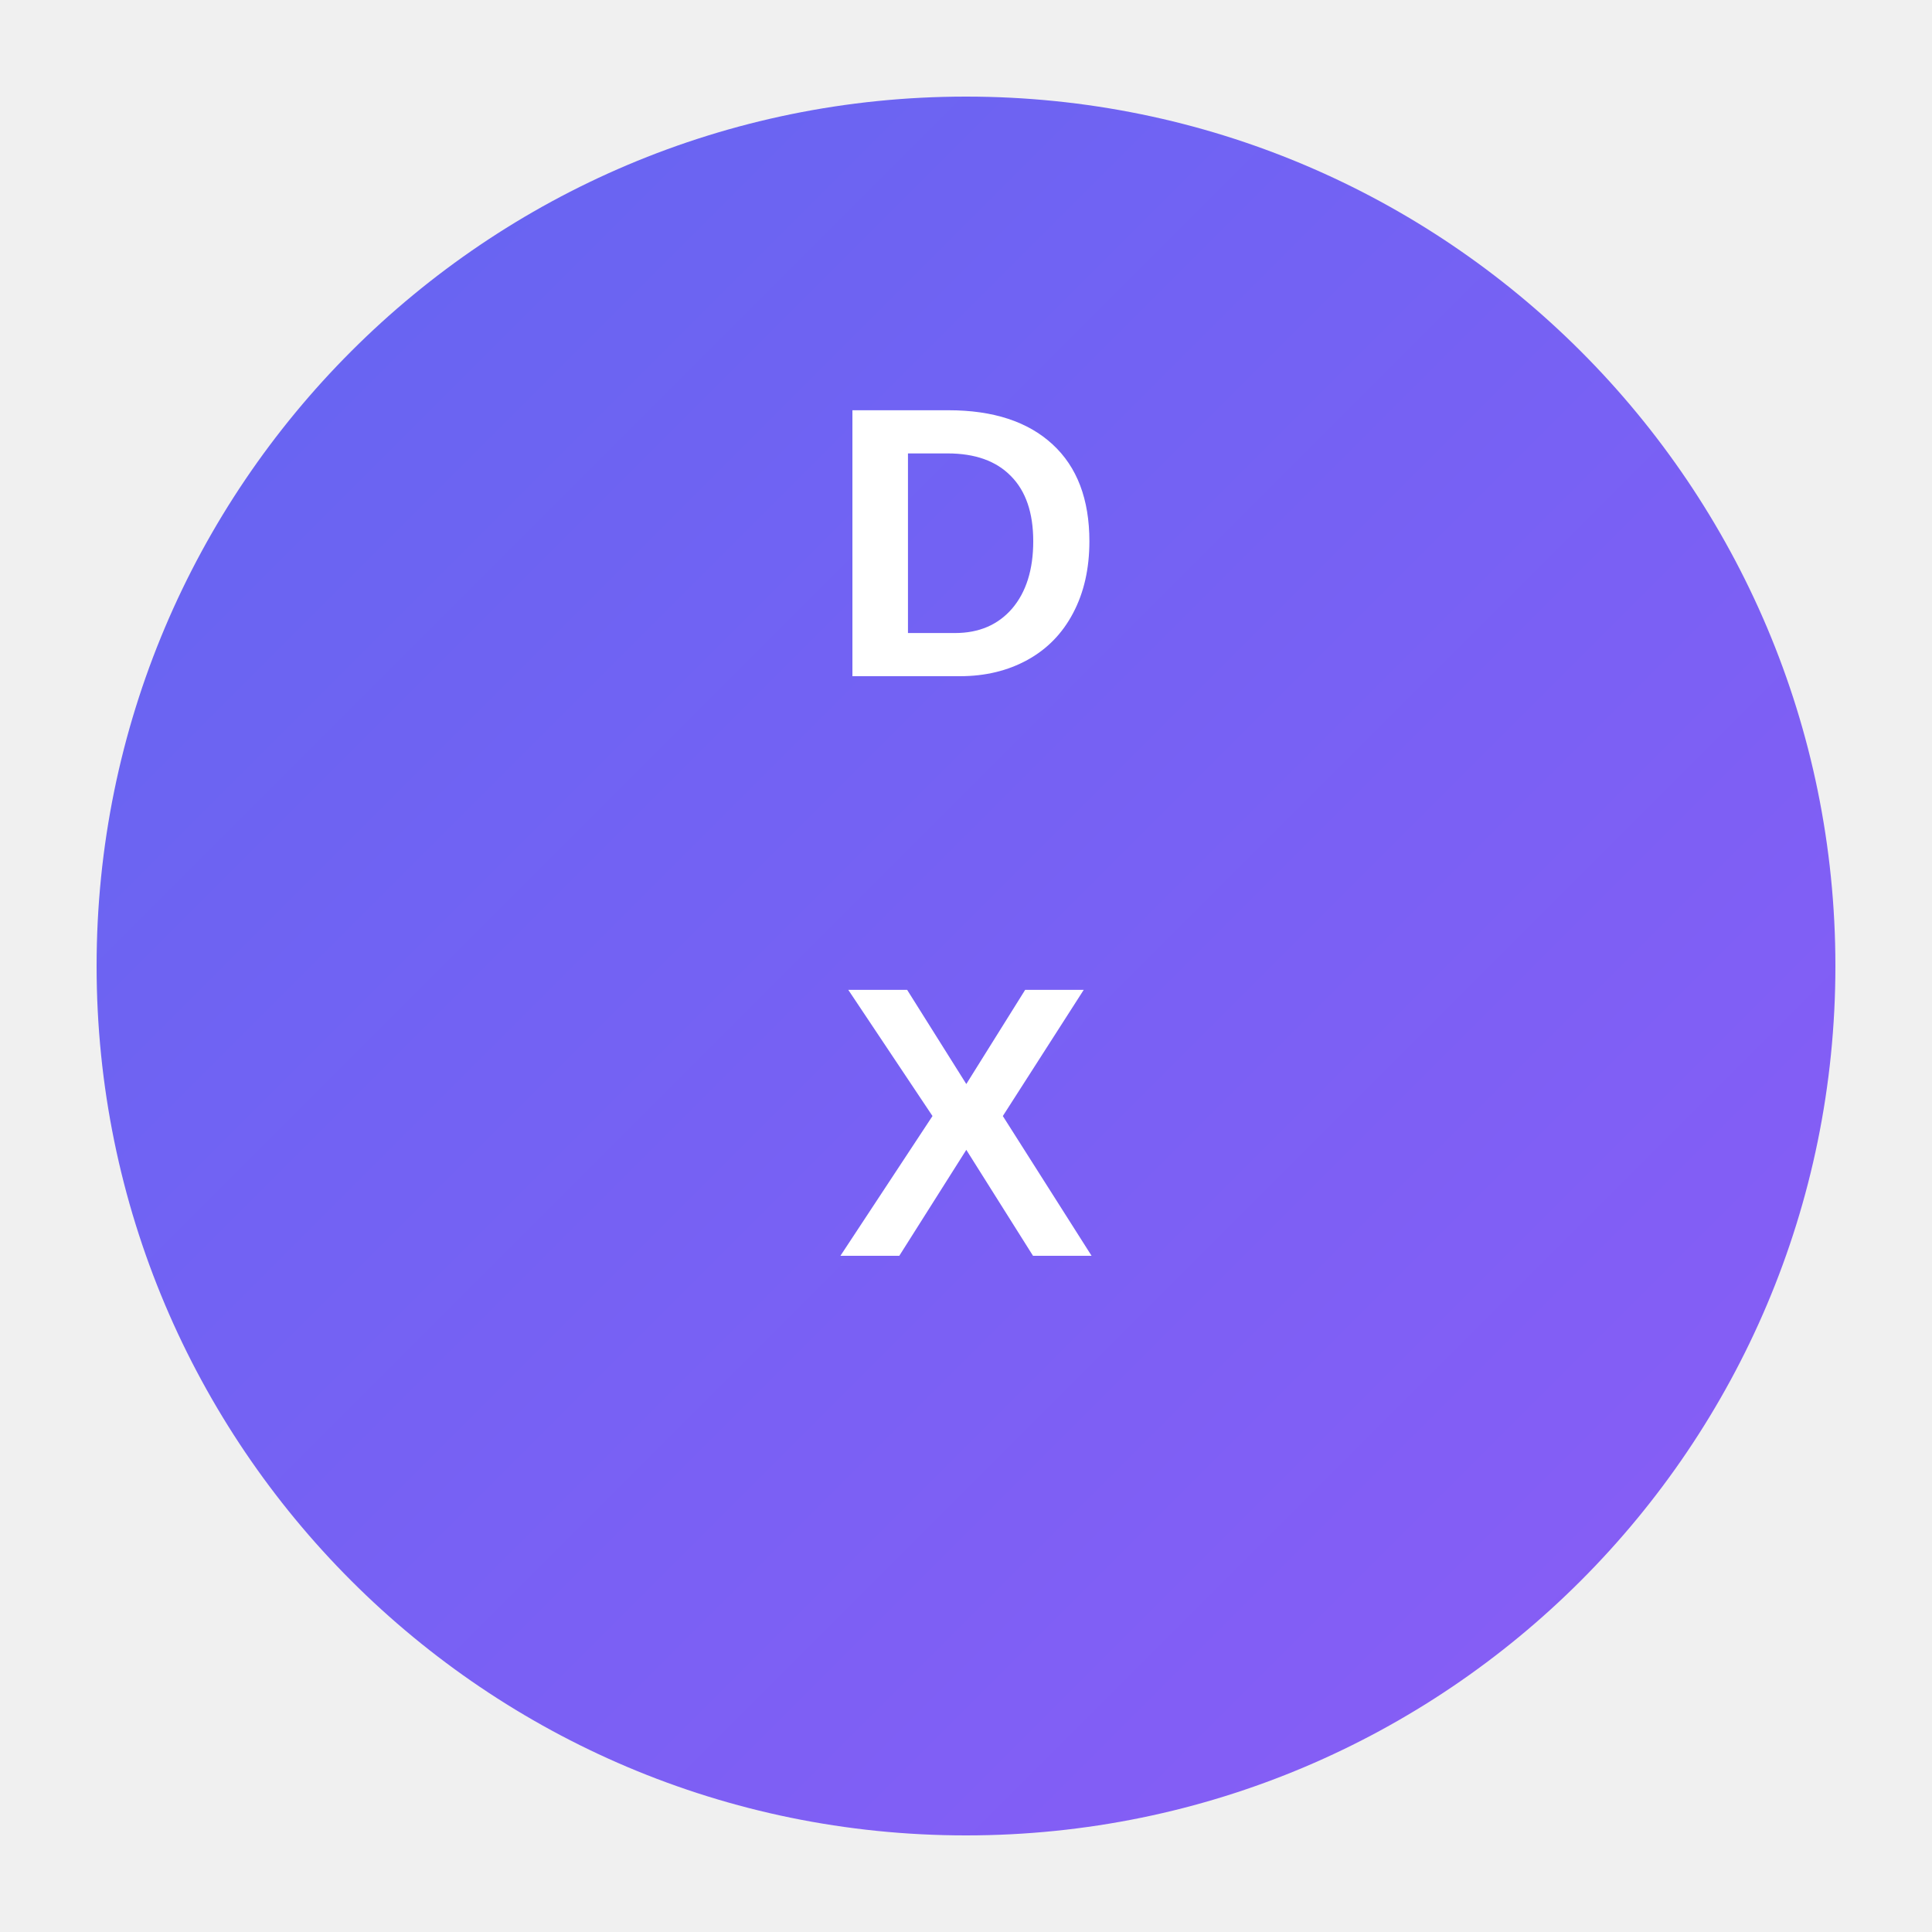
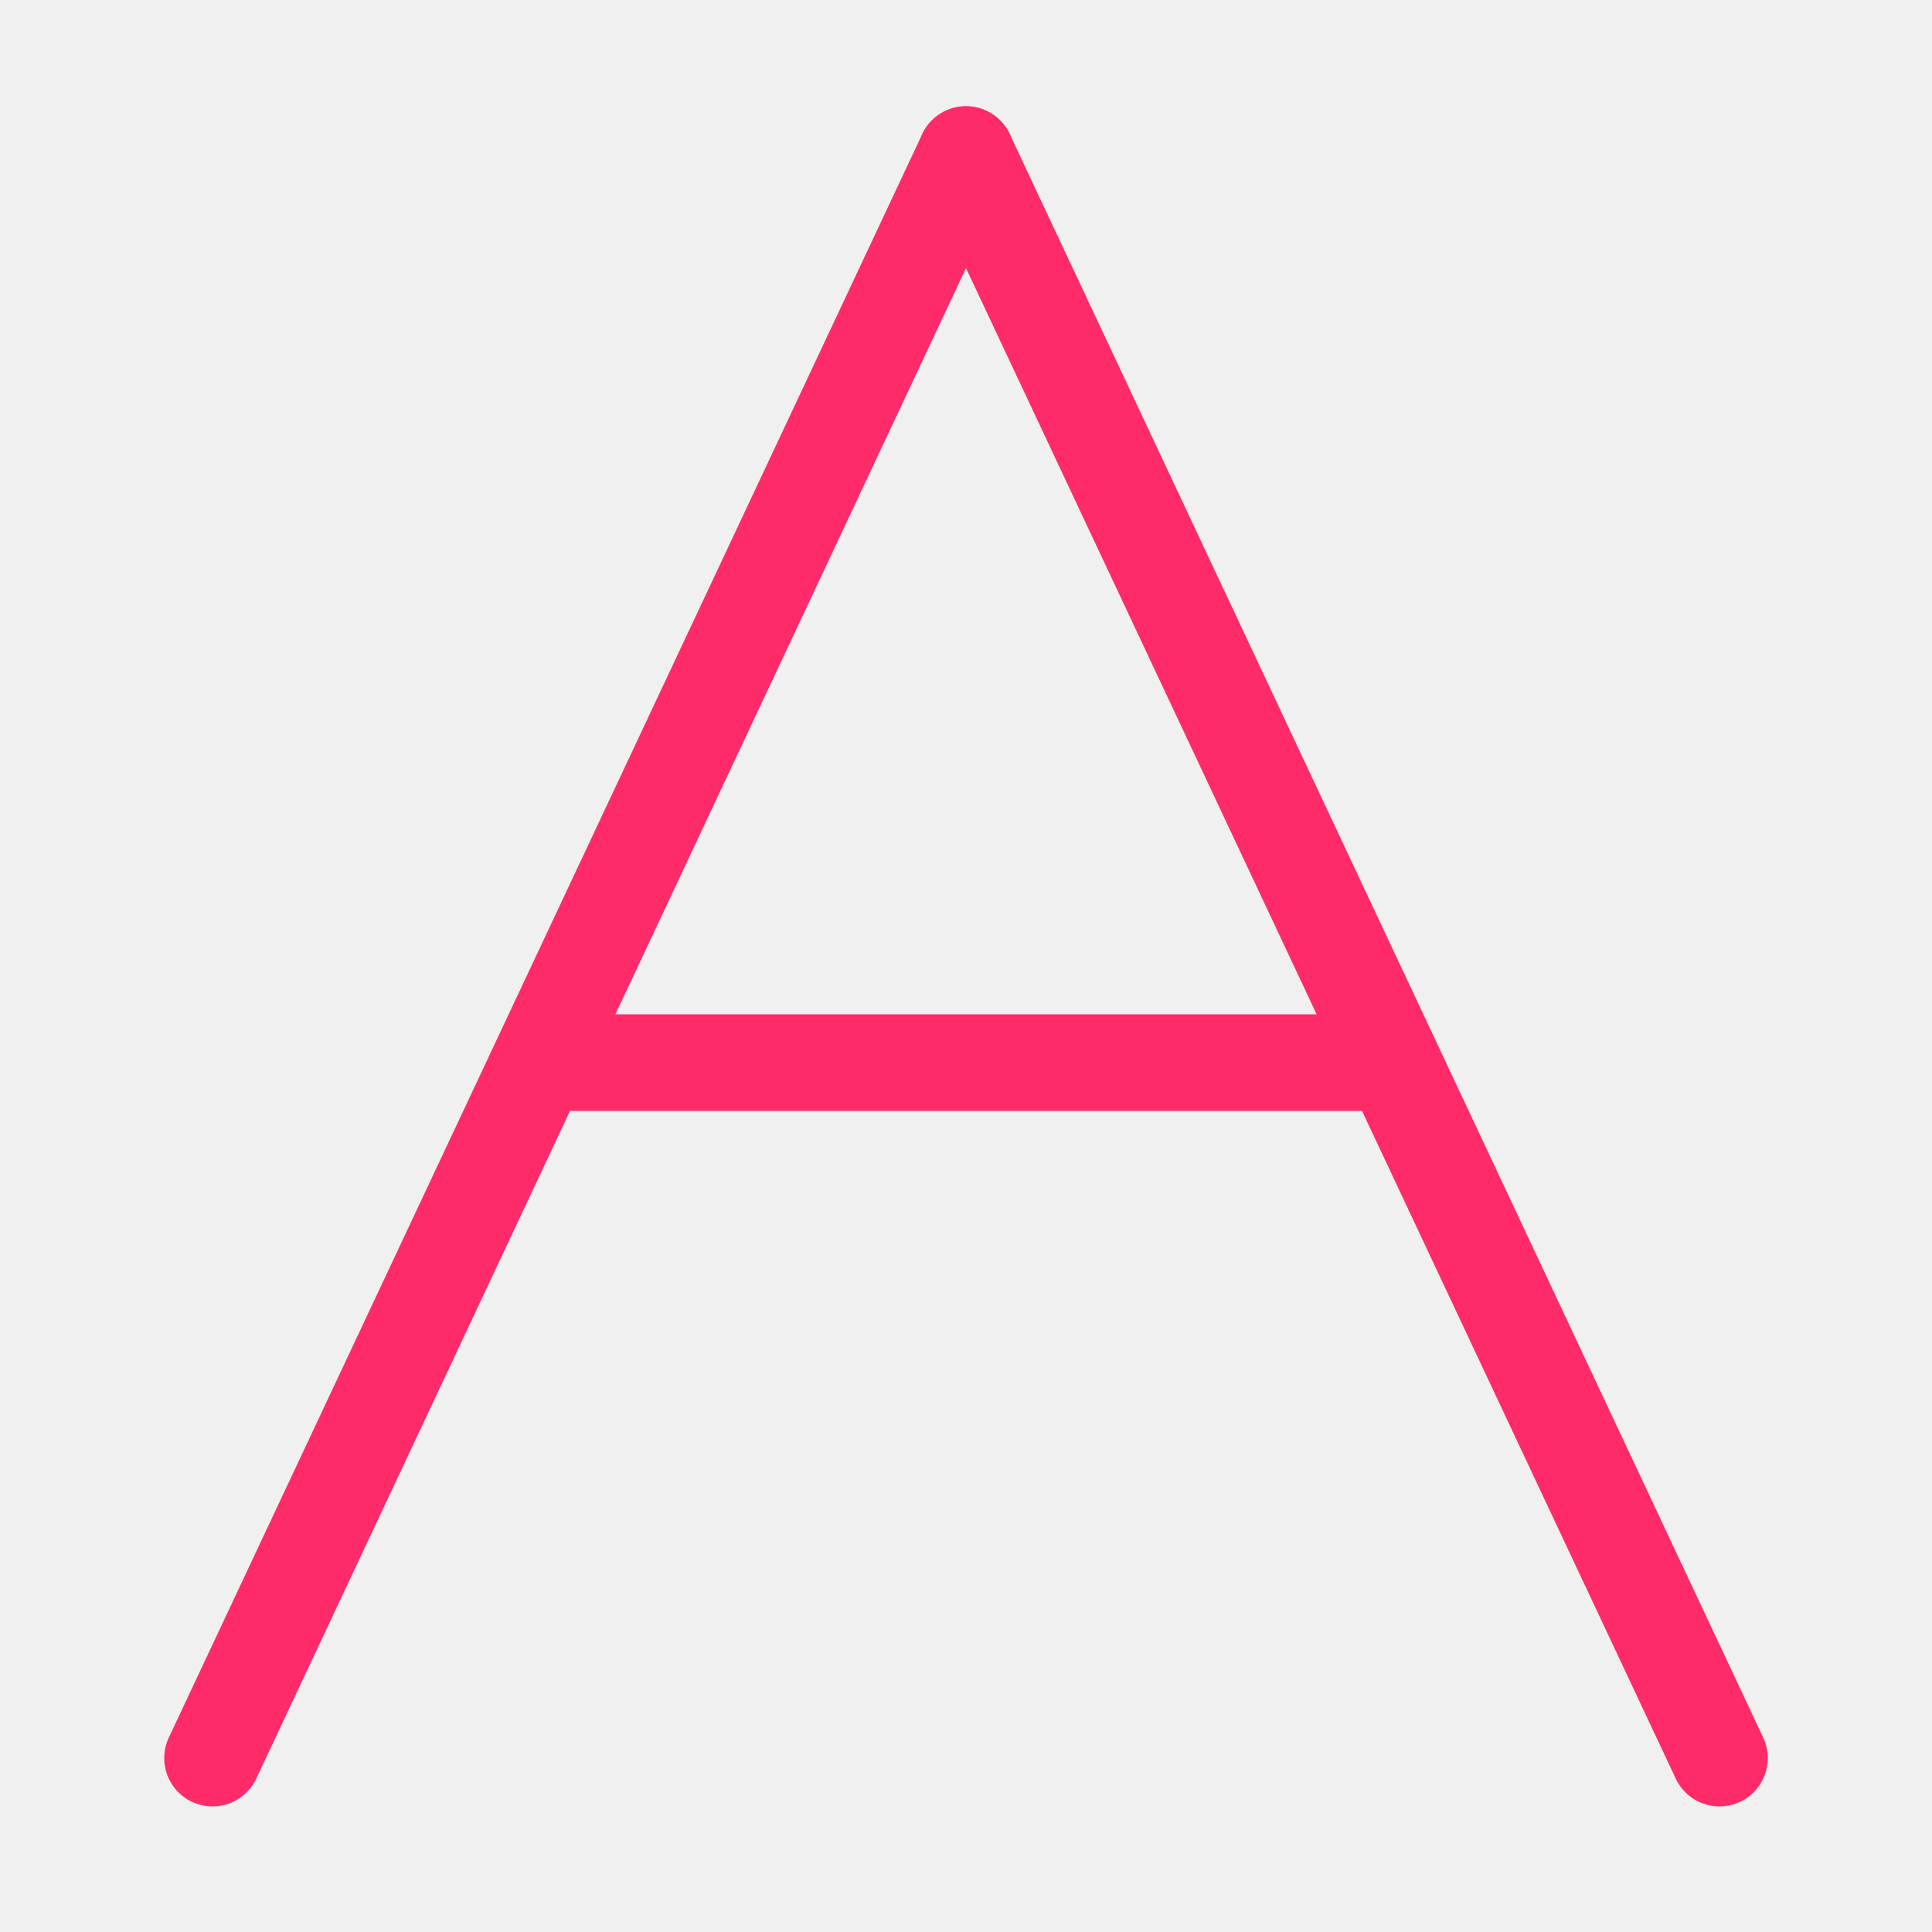
<svg xmlns="http://www.w3.org/2000/svg" viewBox="0 0 100 100">
-   <defs>
-     <linearGradient id="grad1" x1="0%" y1="0%" x2="100%" y2="100%">
-       <stop offset="0%" style="stop-color:#6366f1;stop-opacity:1" />
-       <stop offset="100%" style="stop-color:#8b5cf6;stop-opacity:1" />
-     </linearGradient>
-   </defs>
-   <circle cx="50" cy="50" r="45" fill="url(#grad1)" />
-   <text x="50" y="35" font-family="Arial, sans-serif" font-size="20" font-weight="bold" fill="white" text-anchor="middle">D</text>
-   <text x="50" y="65" font-family="Arial, sans-serif" font-size="20" font-weight="bold" fill="white" text-anchor="middle">X</text>
+   <style>
+     @keyframes neon {
+       0%   { opacity: .68; filter: drop-shadow(0 0 2px #ff2b68) drop-shadow(0 0 5px #ff2b68); }
+       50%  { opacity: 1;   filter: drop-shadow(0 0 4px #ff2b68) drop-shadow(0 0 13px #ff2b68) drop-shadow(0 0 24px #be0f3c); }
+       52%  { opacity: .8;  filter: drop-shadow(0 0 2px #ff2b68) drop-shadow(0 0 7px #ff2b68); }
+       54%  { opacity: 1;   filter: drop-shadow(0 0 4px #ff2b68) drop-shadow(0 0 13px #ff2b68) drop-shadow(0 0 24px #be0f3c); }
+       100% { opacity: .68; filter: drop-shadow(0 0 2px #ff2b68) drop-shadow(0 0 5px #ff2b68); }
+     }
+     .a { animation: neon 3s ease-in-out infinite; }
+   </style>
+   <g class="a" fill="none" stroke="#ff2b68" stroke-width="5" stroke-linecap="round">
+     <line x1="50" y1="8" x2="11" y2="91" />
+     <line x1="50" y1="8" x2="89" y2="91" />
+     <line x1="29" y1="55" x2="71" y2="55" />
+   </g>
</svg>
